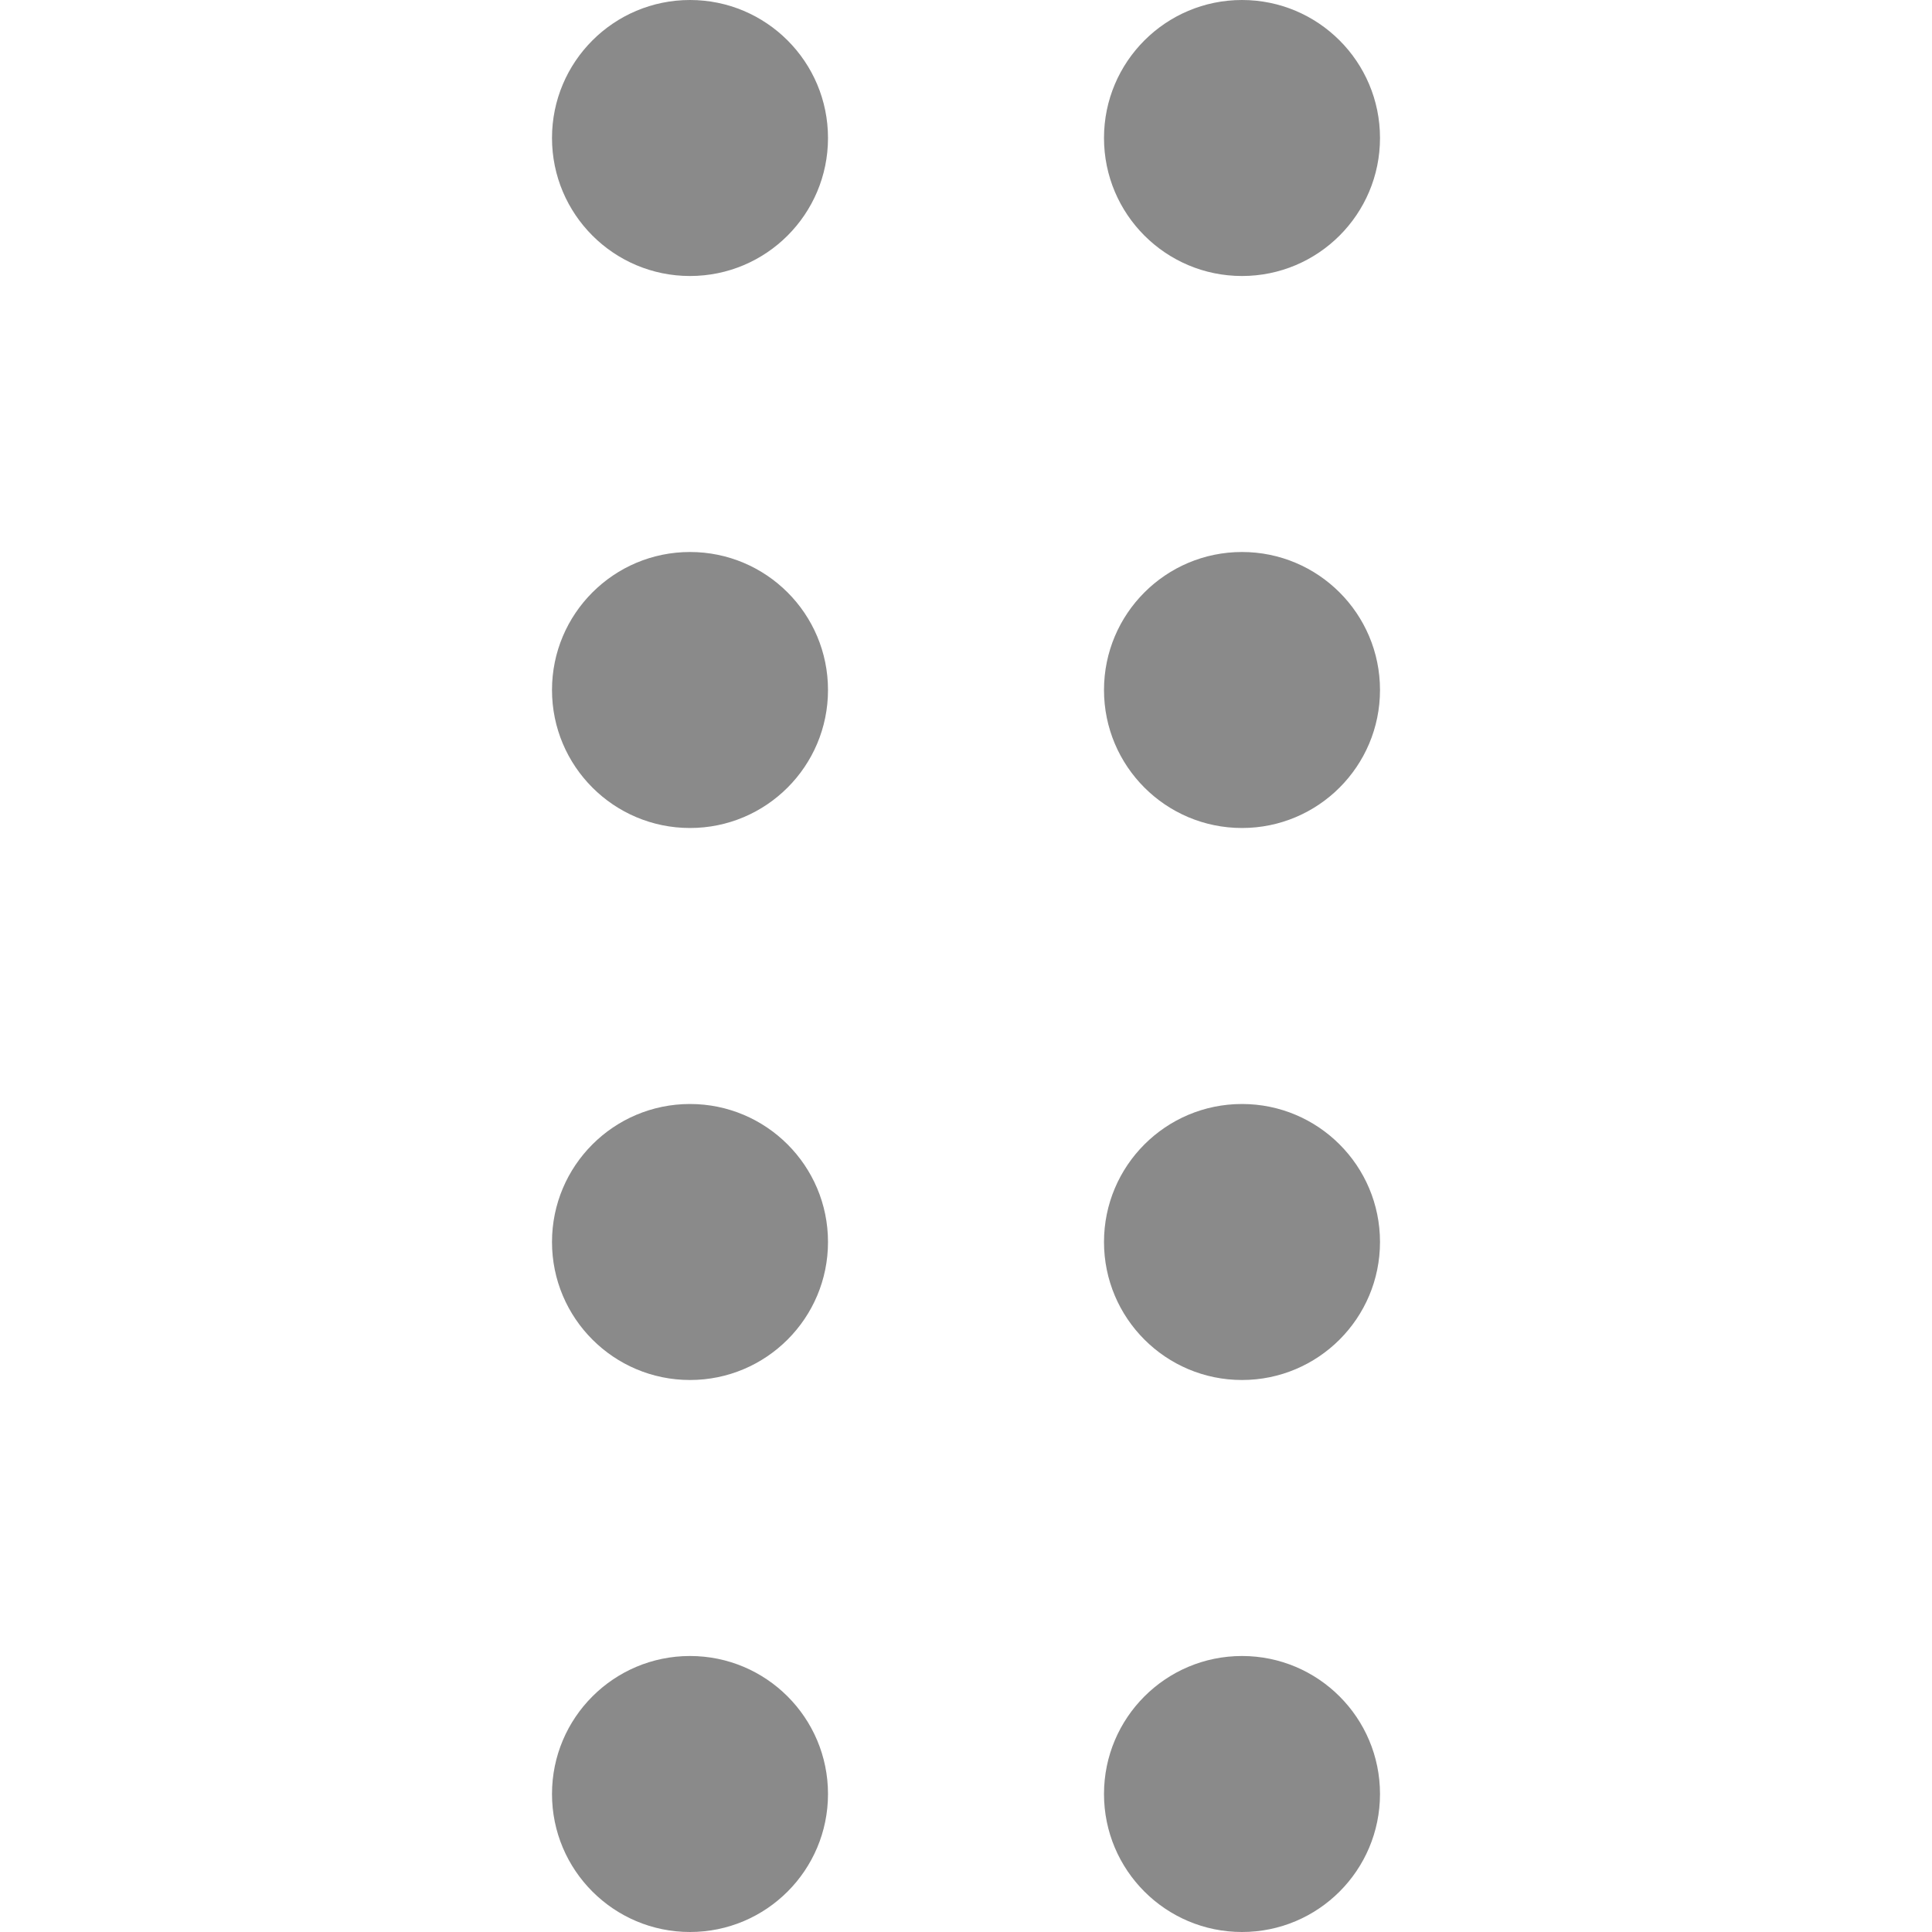
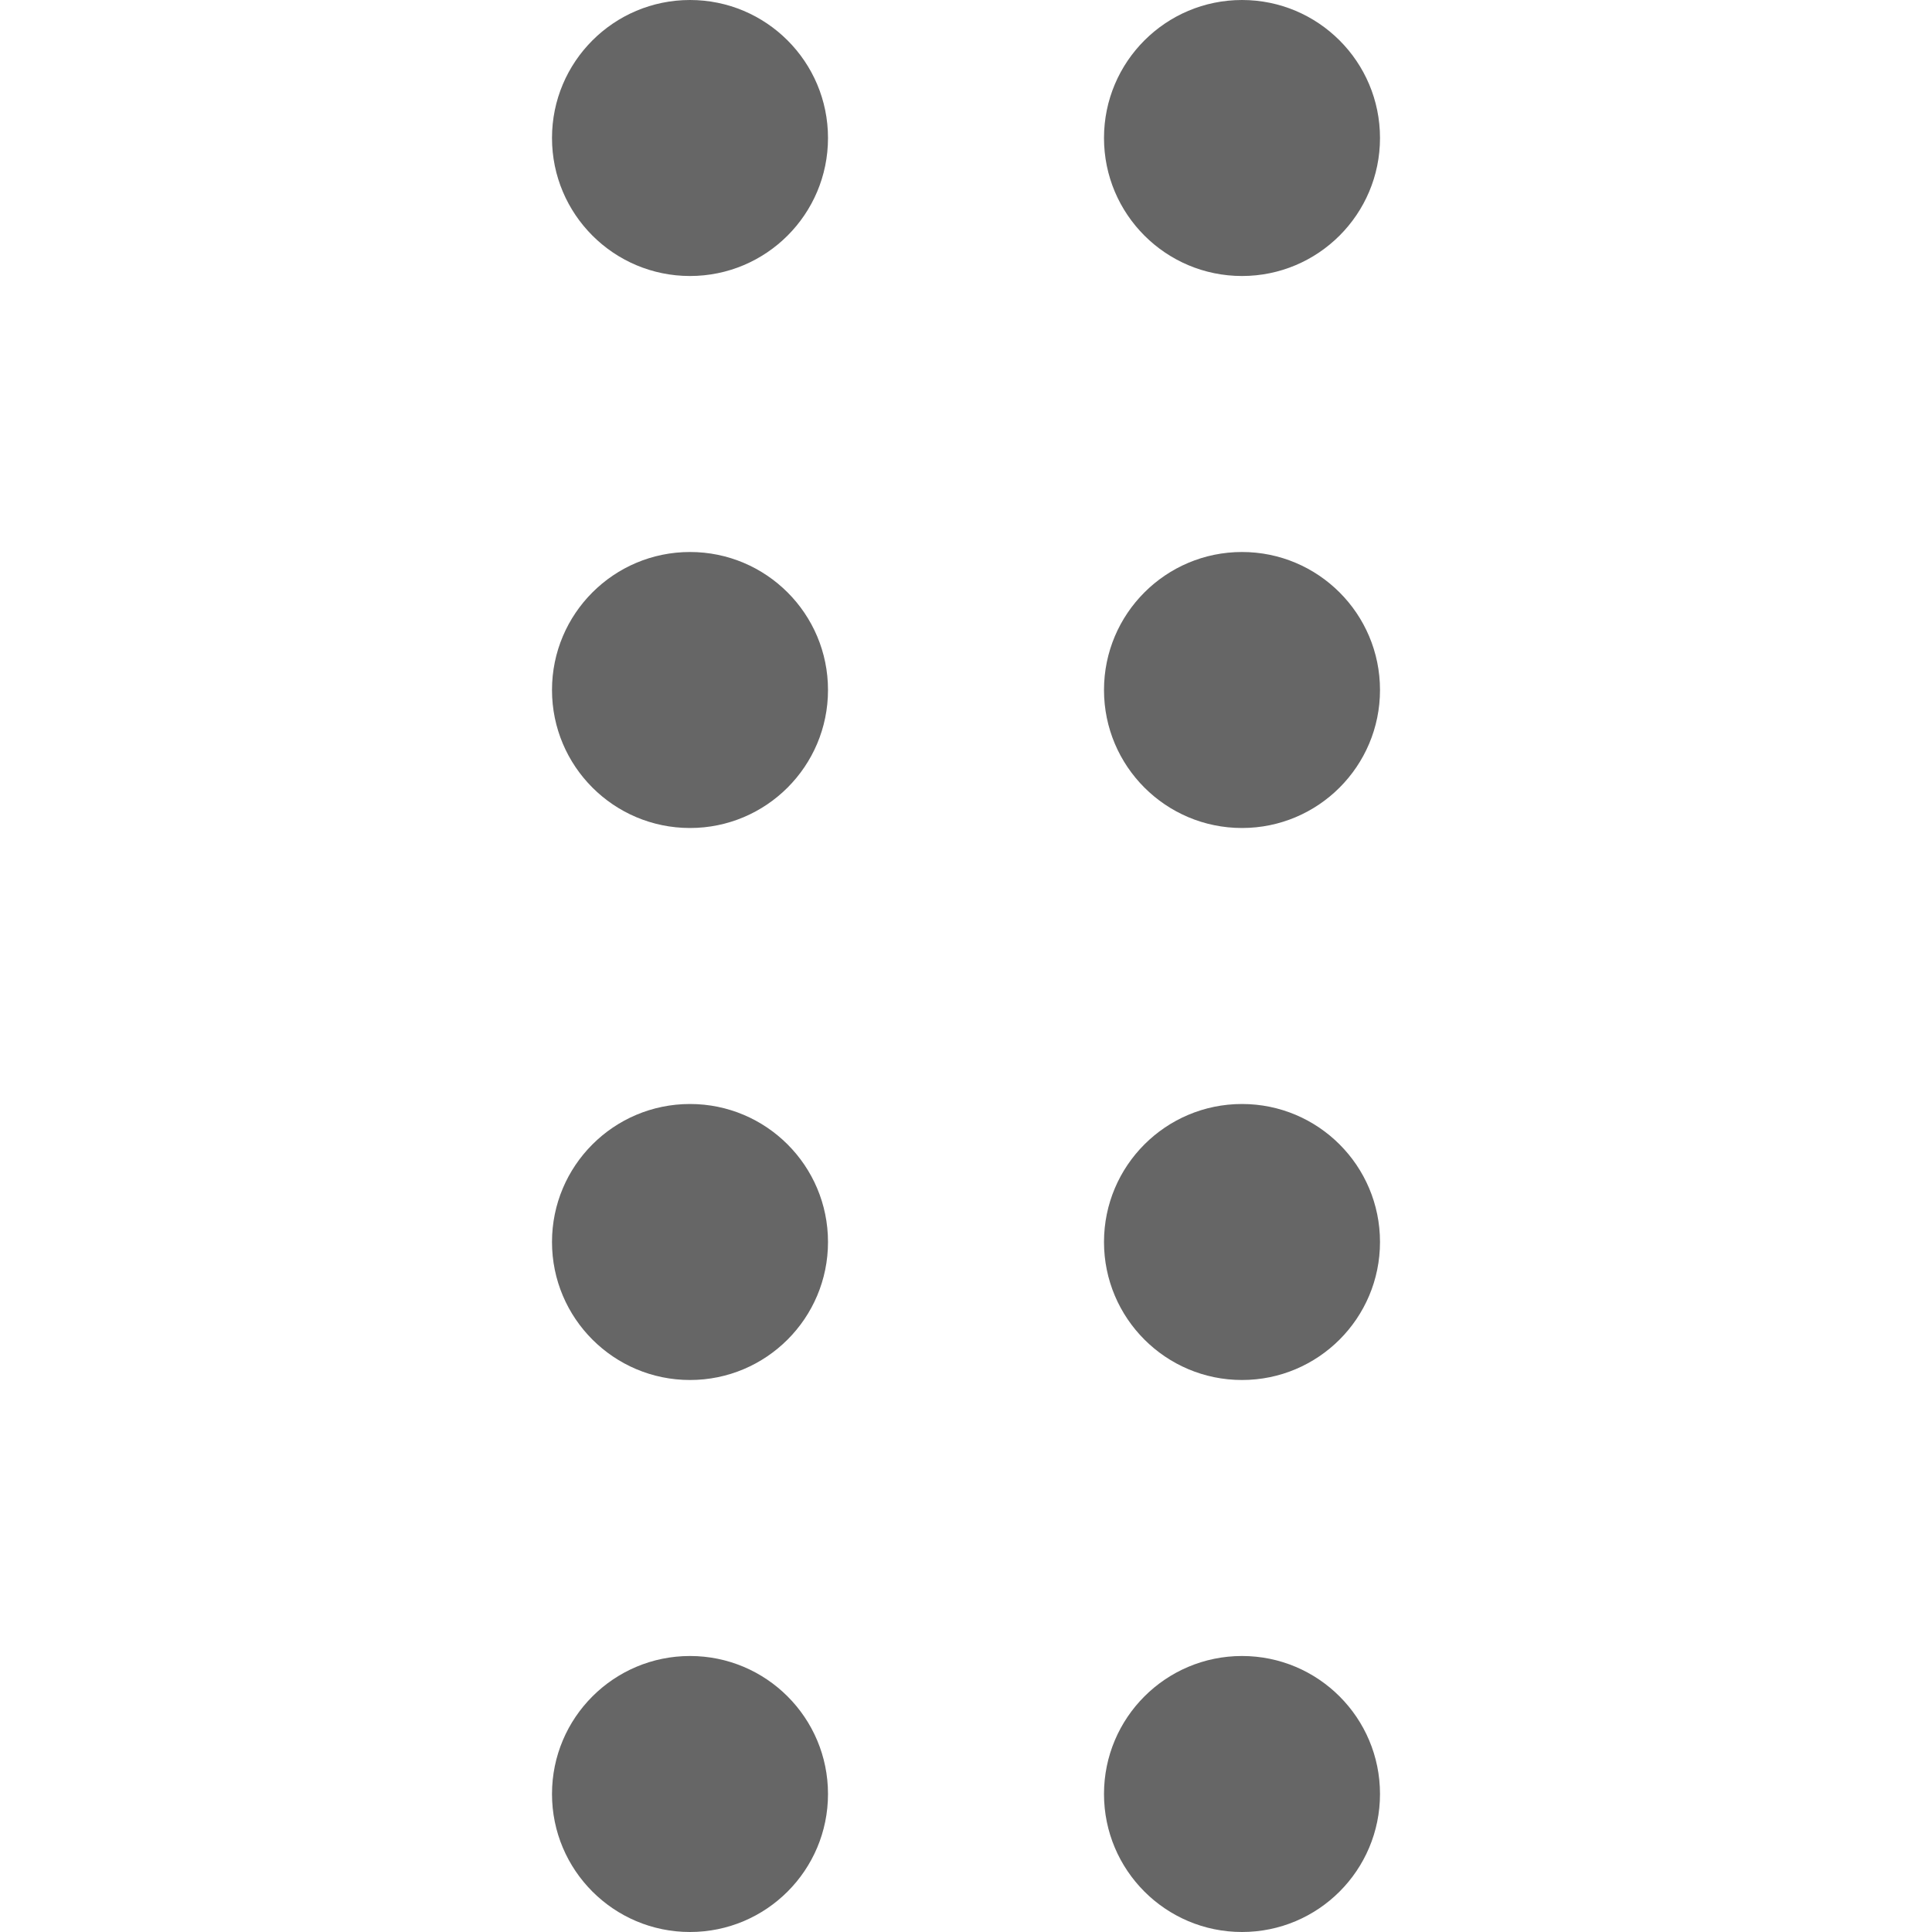
<svg xmlns="http://www.w3.org/2000/svg" t="1735478107431" class="icon" viewBox="0 0 1024 1024" version="1.1" p-id="3642" width="200" height="200">
-   <path d="M365.714 438.857a73.143 73.143 0 1 1 0-146.286 73.143 73.143 0 0 1 0 146.286z m0 292.571a73.143 73.143 0 1 1 0-146.286 73.143 73.143 0 0 1 0 146.286z m0 292.571a73.143 73.143 0 1 1 0-146.286 73.143 73.143 0 0 1 0 146.286zM658.286 146.286a73.143 73.143 0 1 1 0-146.286 73.143 73.143 0 0 1 0 146.286z m0 292.571a73.143 73.143 0 1 1 0-146.286 73.143 73.143 0 0 1 0 146.286z m0 292.571a73.143 73.143 0 1 1 0-146.286 73.143 73.143 0 0 1 0 146.286z m0 292.571a73.143 73.143 0 1 1 0-146.286 73.143 73.143 0 0 1 0 146.286zM365.714 146.286a73.143 73.143 0 1 1 0-146.286 73.143 73.143 0 0 1 0 146.286z" p-id="3643" fill="#8a8a8a" />
+   <path d="M365.714 438.857a73.143 73.143 0 1 1 0-146.286 73.143 73.143 0 0 1 0 146.286z m0 292.571a73.143 73.143 0 1 1 0-146.286 73.143 73.143 0 0 1 0 146.286z m0 292.571a73.143 73.143 0 1 1 0-146.286 73.143 73.143 0 0 1 0 146.286zM658.286 146.286a73.143 73.143 0 1 1 0-146.286 73.143 73.143 0 0 1 0 146.286z m0 292.571a73.143 73.143 0 1 1 0-146.286 73.143 73.143 0 0 1 0 146.286z m0 292.571a73.143 73.143 0 1 1 0-146.286 73.143 73.143 0 0 1 0 146.286z m0 292.571a73.143 73.143 0 1 1 0-146.286 73.143 73.143 0 0 1 0 146.286zM365.714 146.286a73.143 73.143 0 1 1 0-146.286 73.143 73.143 0 0 1 0 146.286z" p-id="3643" fill="#666" />
</svg>
